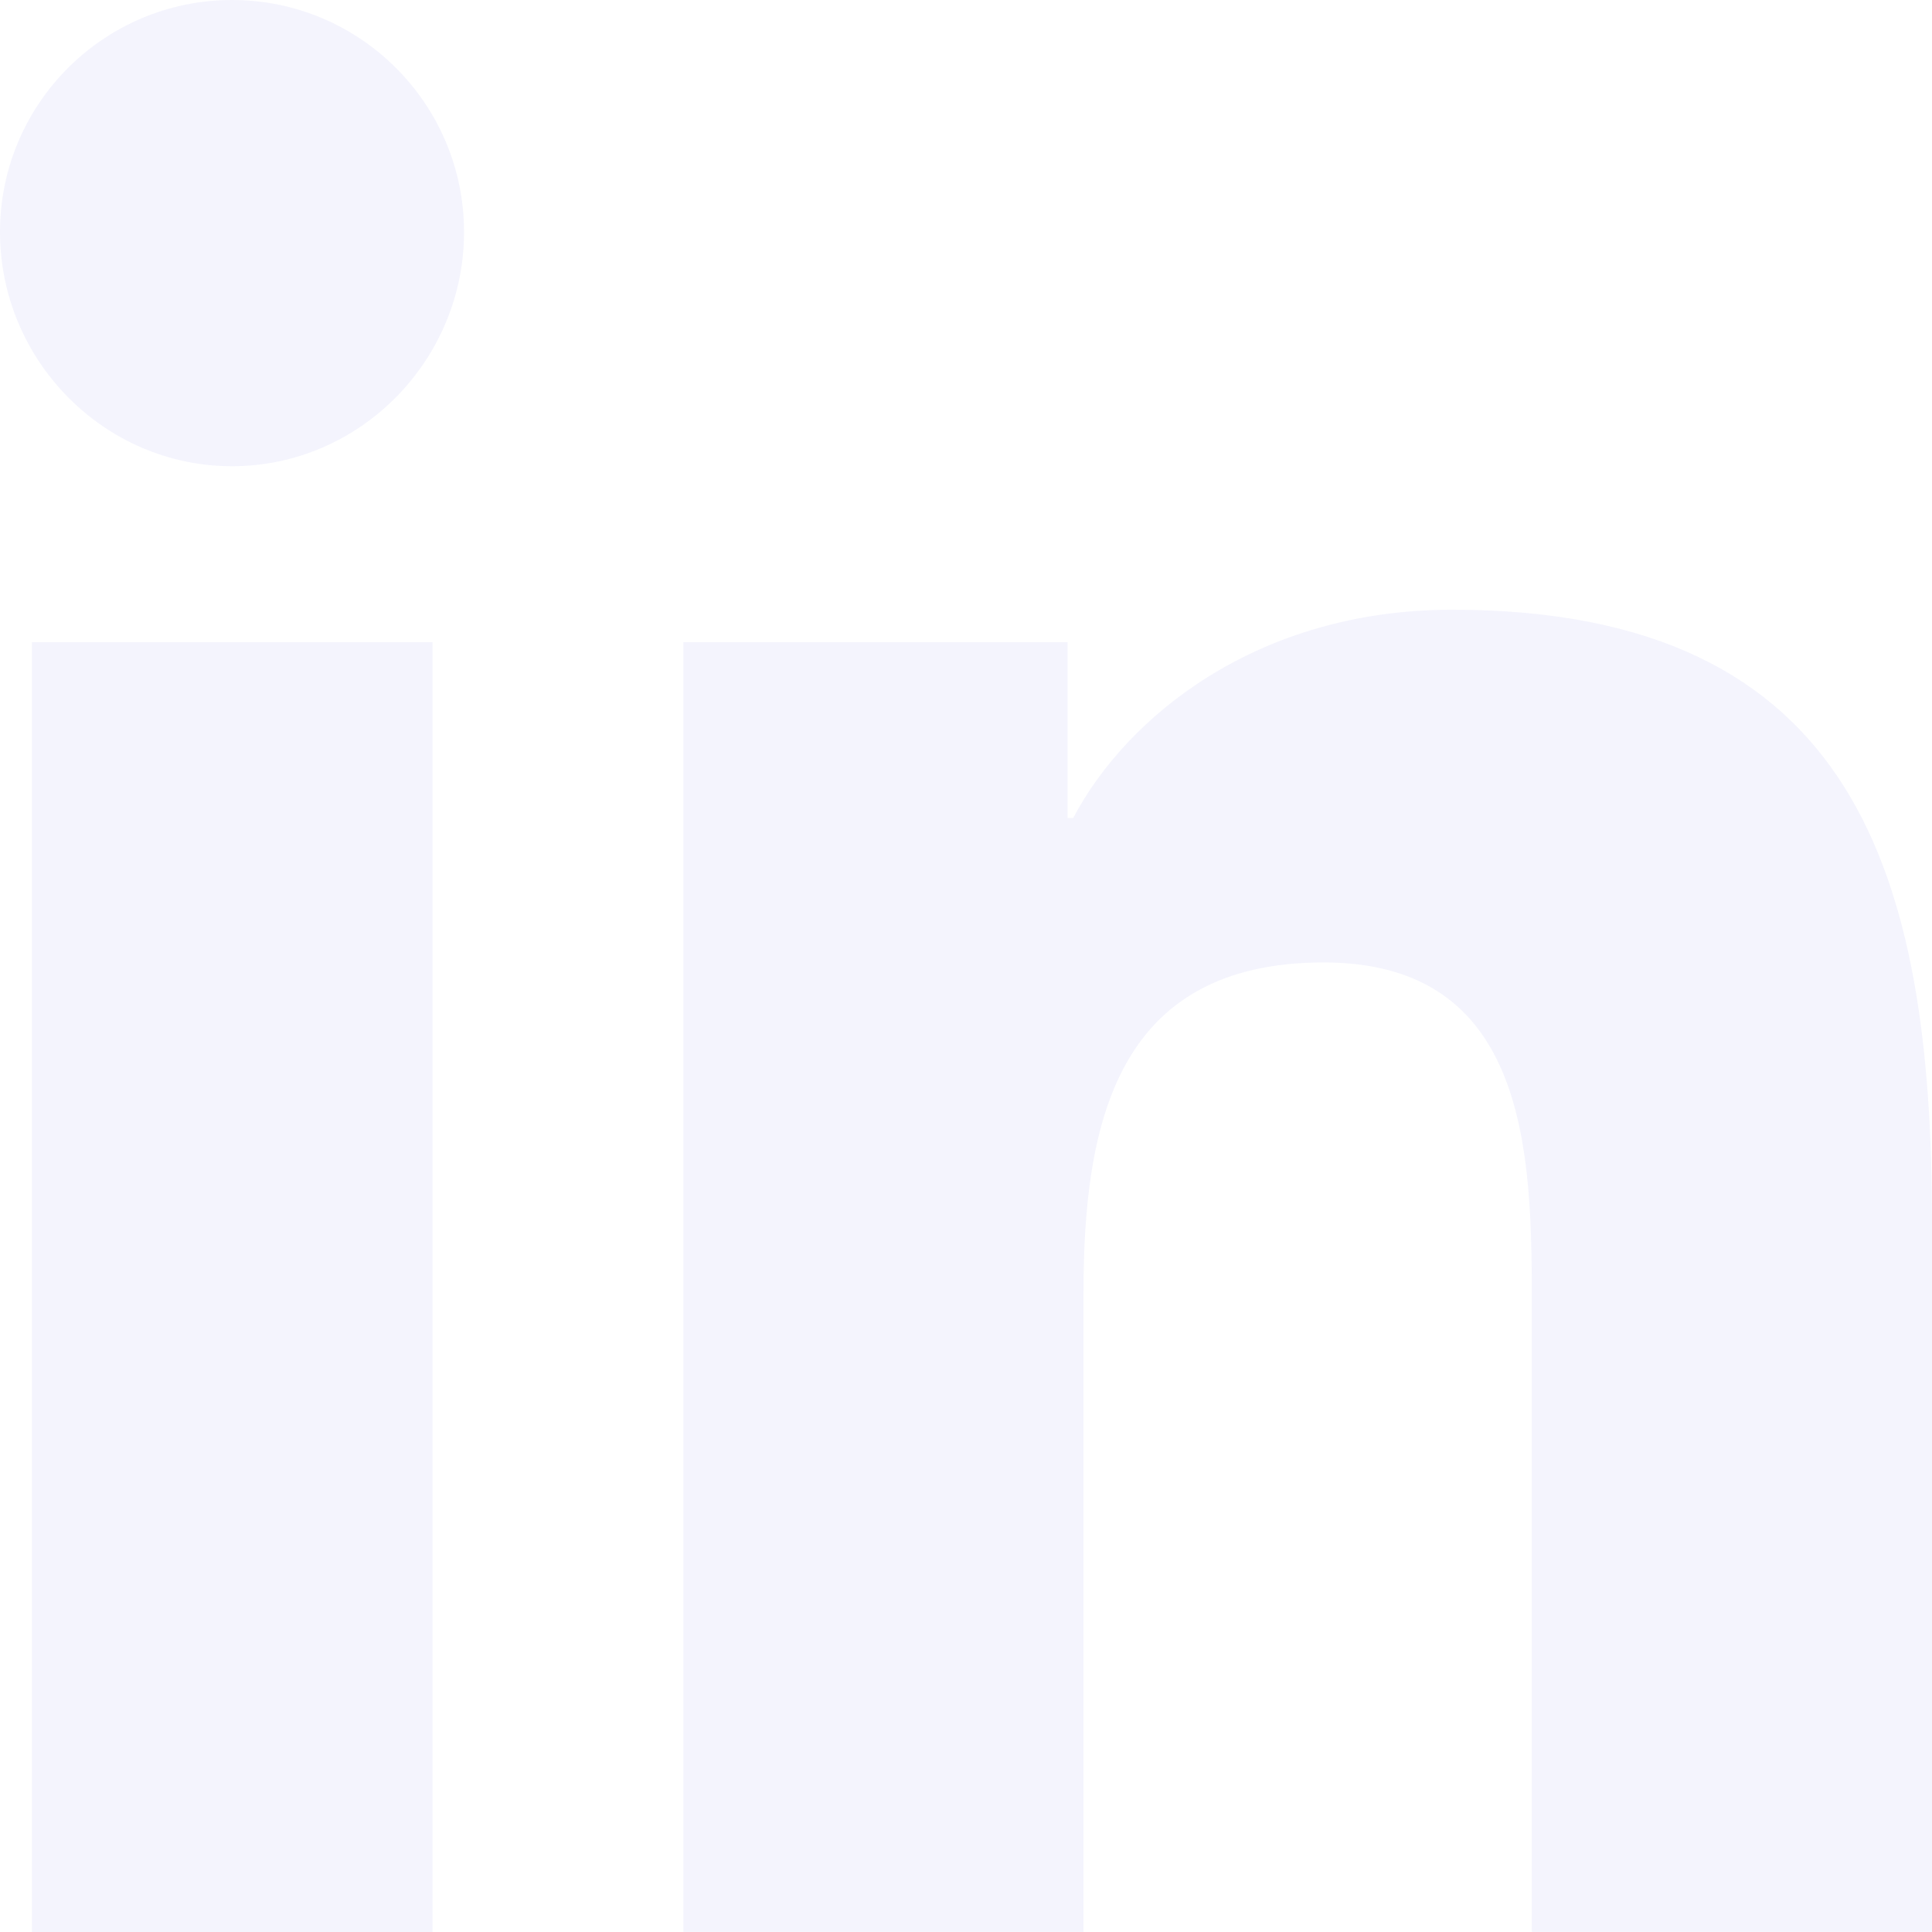
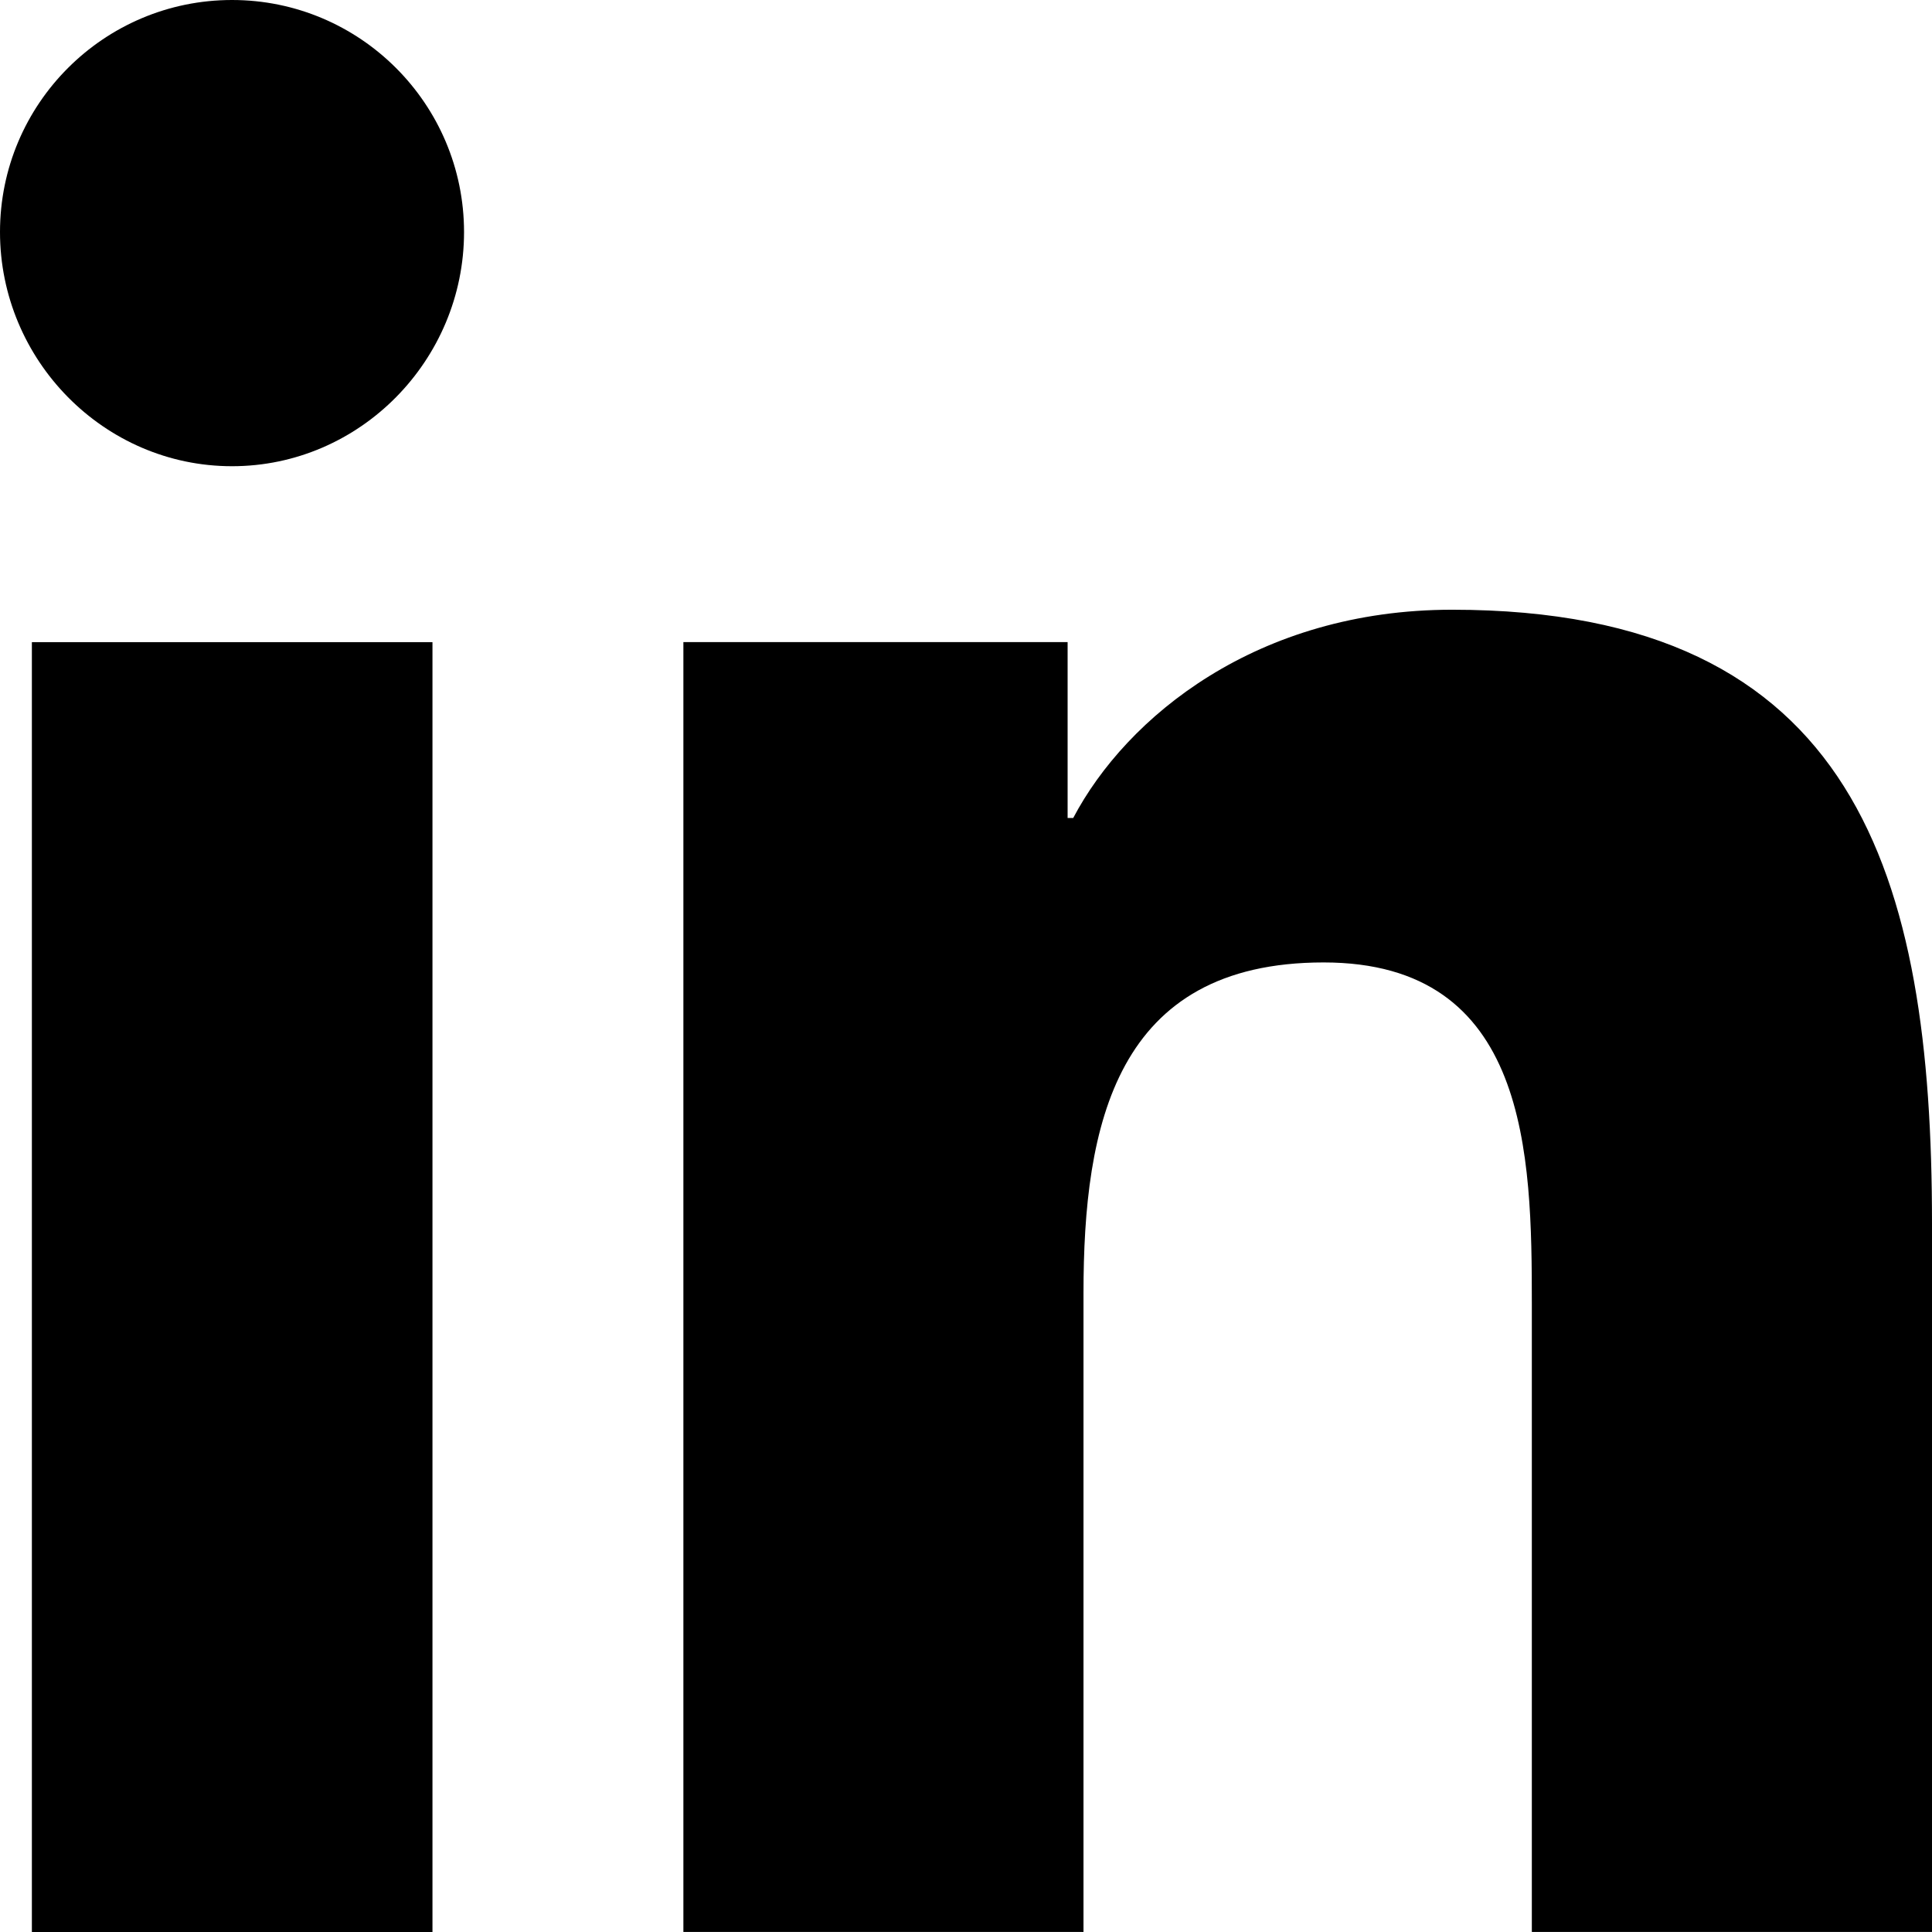
- <svg xmlns="http://www.w3.org/2000/svg" version="1.1" width="32" height="32" viewBox="0 0 32 32">
-   <path fill="#f4f4fd" d="M31.992 32v-0.001h0.008v-11.736c0-5.741-1.236-10.164-7.948-10.164-3.227 0-5.392 1.771-6.276 3.449h-0.093v-2.913h-6.364v21.364h6.627v-10.579c0-2.785 0.528-5.479 3.977-5.479 3.399 0 3.449 3.179 3.449 5.657v10.401h6.62z" />
-   <path fill="#f4f4fd" d="M0.528 10.636h6.635v21.364h-6.635v-21.364z" />
-   <path fill="#f4f4fd" d="M3.843-0c-2.121 0-3.843 1.721-3.843 3.843s1.721 3.879 3.843 3.879c2.121 0 3.843-1.757 3.843-3.879-0.001-2.121-1.723-3.843-3.843-3.843v0z" />
+ <svg xmlns="http://www.w3.org/2000/svg" version="1.1" id="linkedin-1" width="32" height="32" viewBox="0 0 32 32">
+   <path d="M31.992 32v-0.001h0.008v-11.736c0-5.741-1.236-10.164-7.948-10.164-3.227 0-5.392 1.771-6.276 3.449h-0.093v-2.913h-6.364v21.364h6.627v-10.579c0-2.785 0.528-5.479 3.977-5.479 3.399 0 3.449 3.179 3.449 5.657v10.401h6.62z" />
+   <path d="M0.528 10.636h6.635v21.364h-6.635v-21.364z" />
+   <path d="M3.843-0c-2.121 0-3.843 1.721-3.843 3.843s1.721 3.879 3.843 3.879c2.121 0 3.843-1.757 3.843-3.879-0.001-2.121-1.723-3.843-3.843-3.843v0z" />
</svg>
